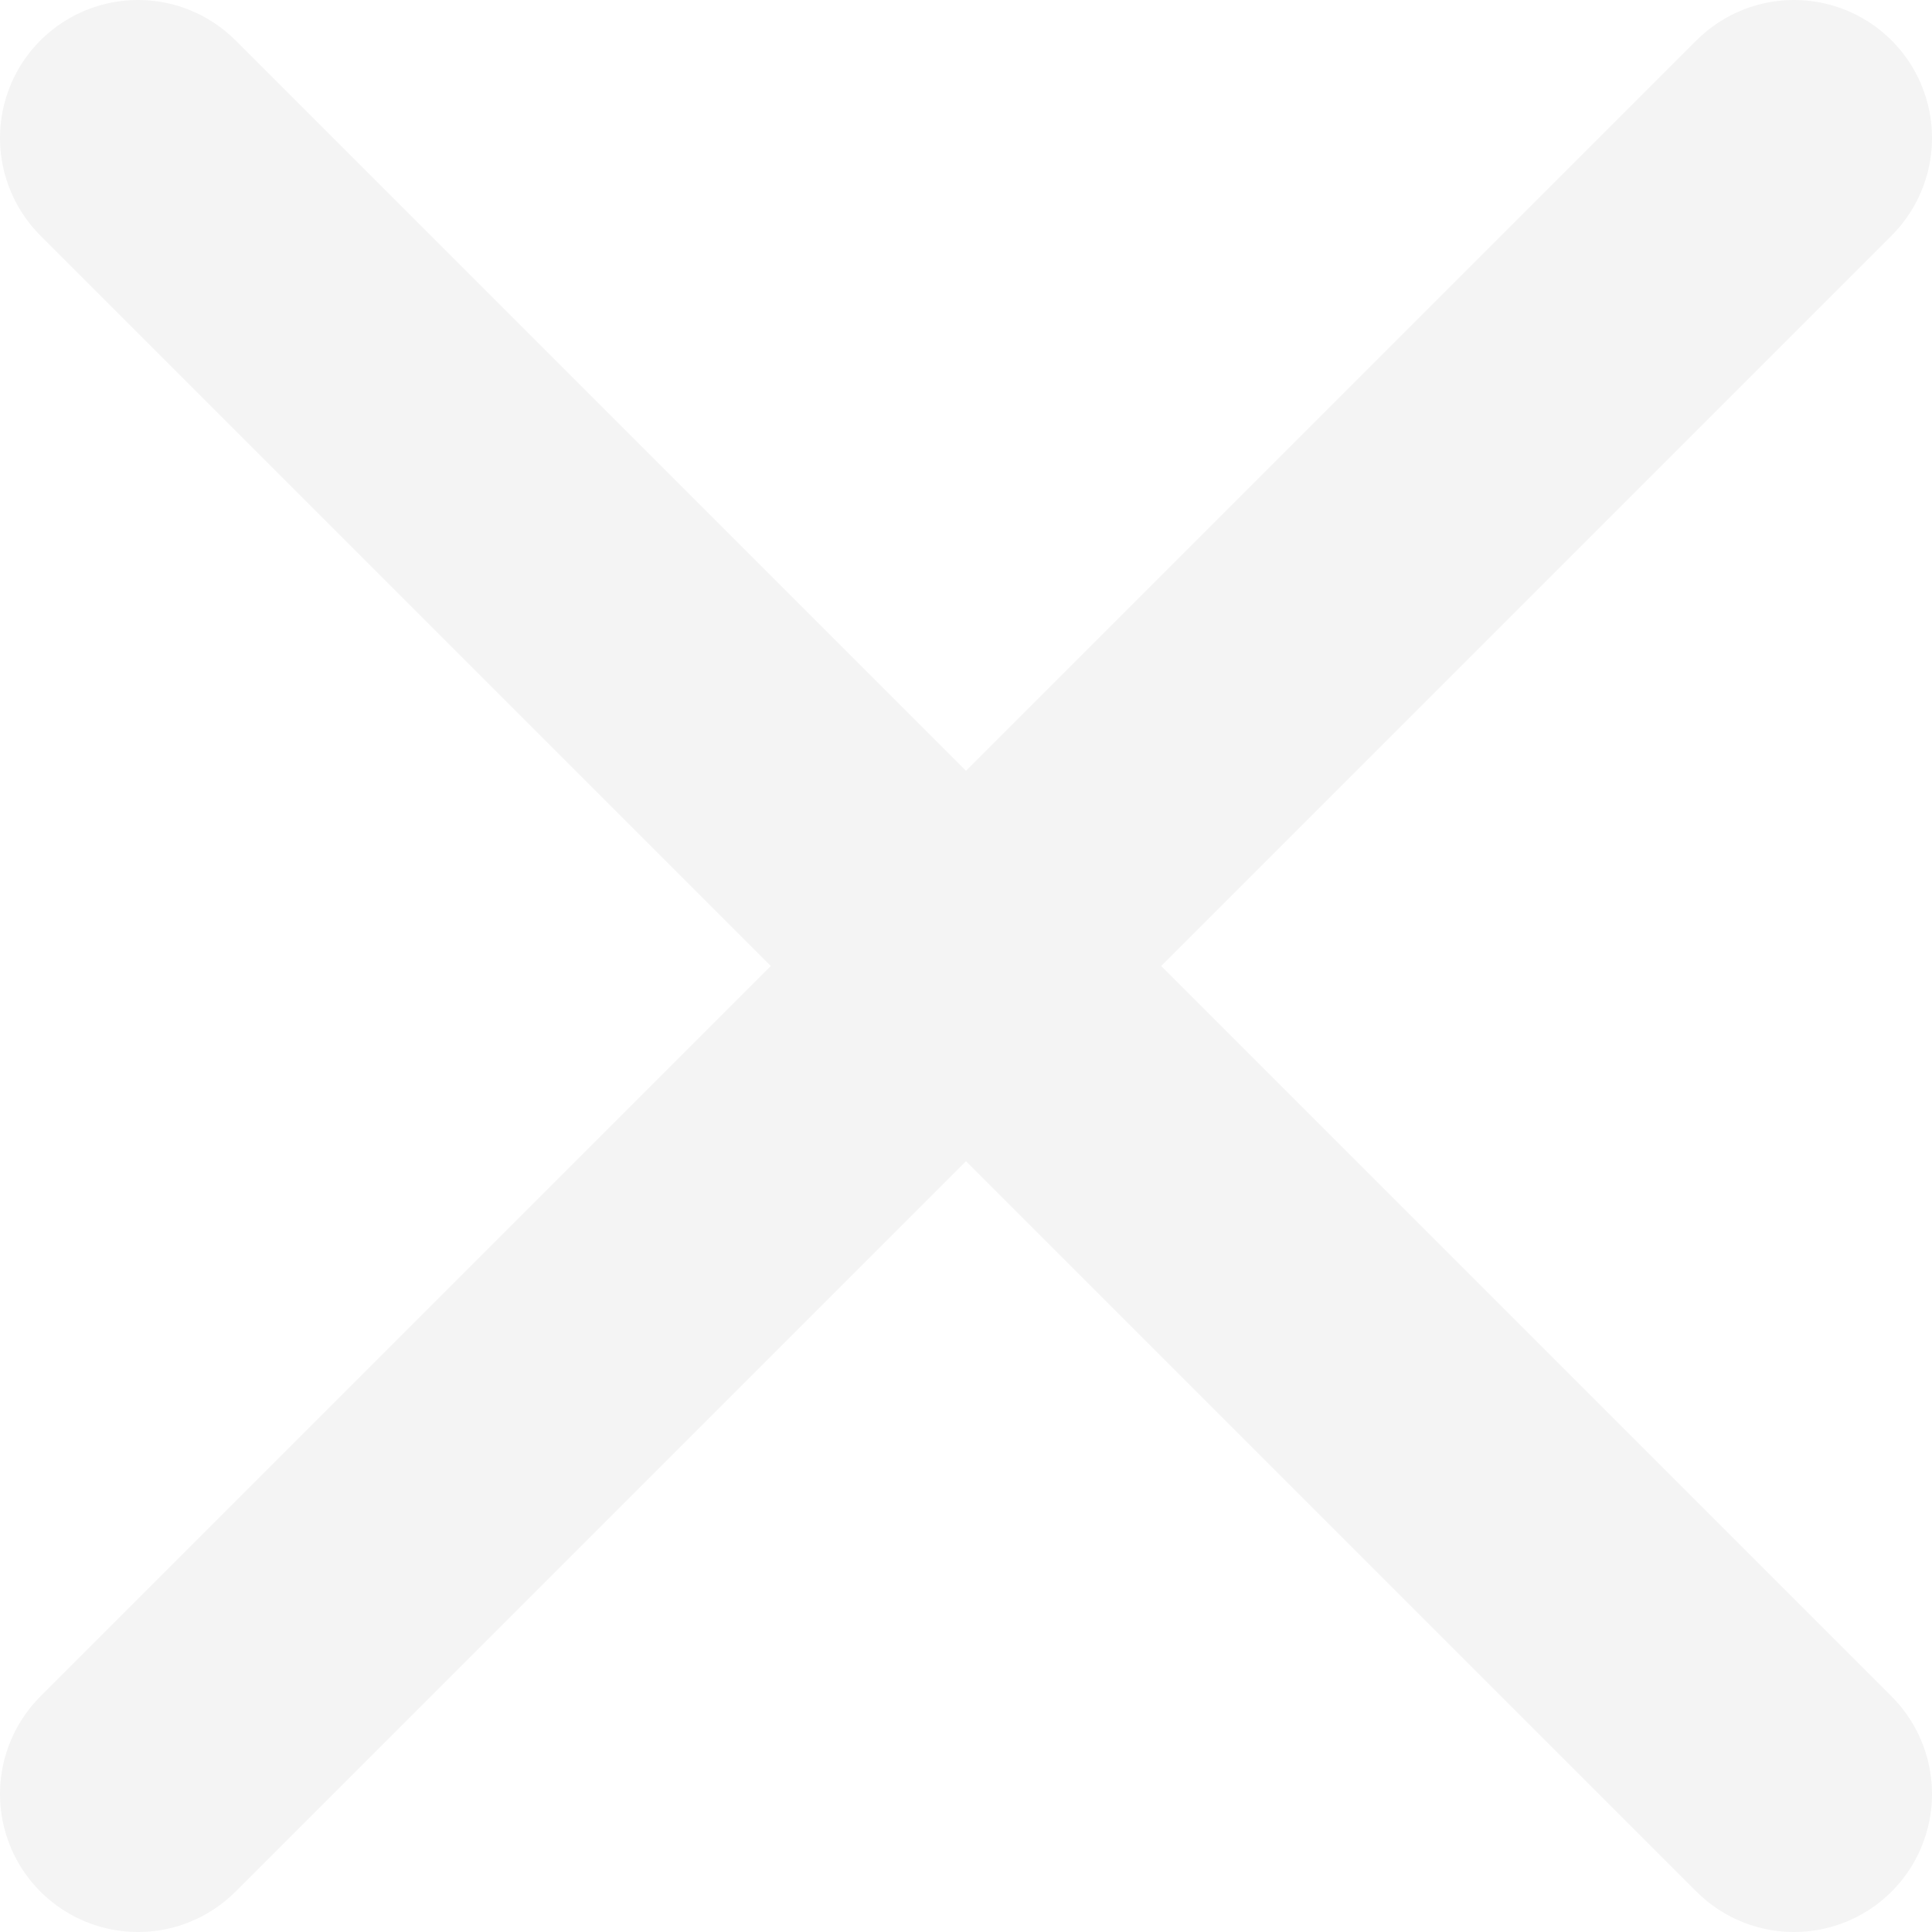
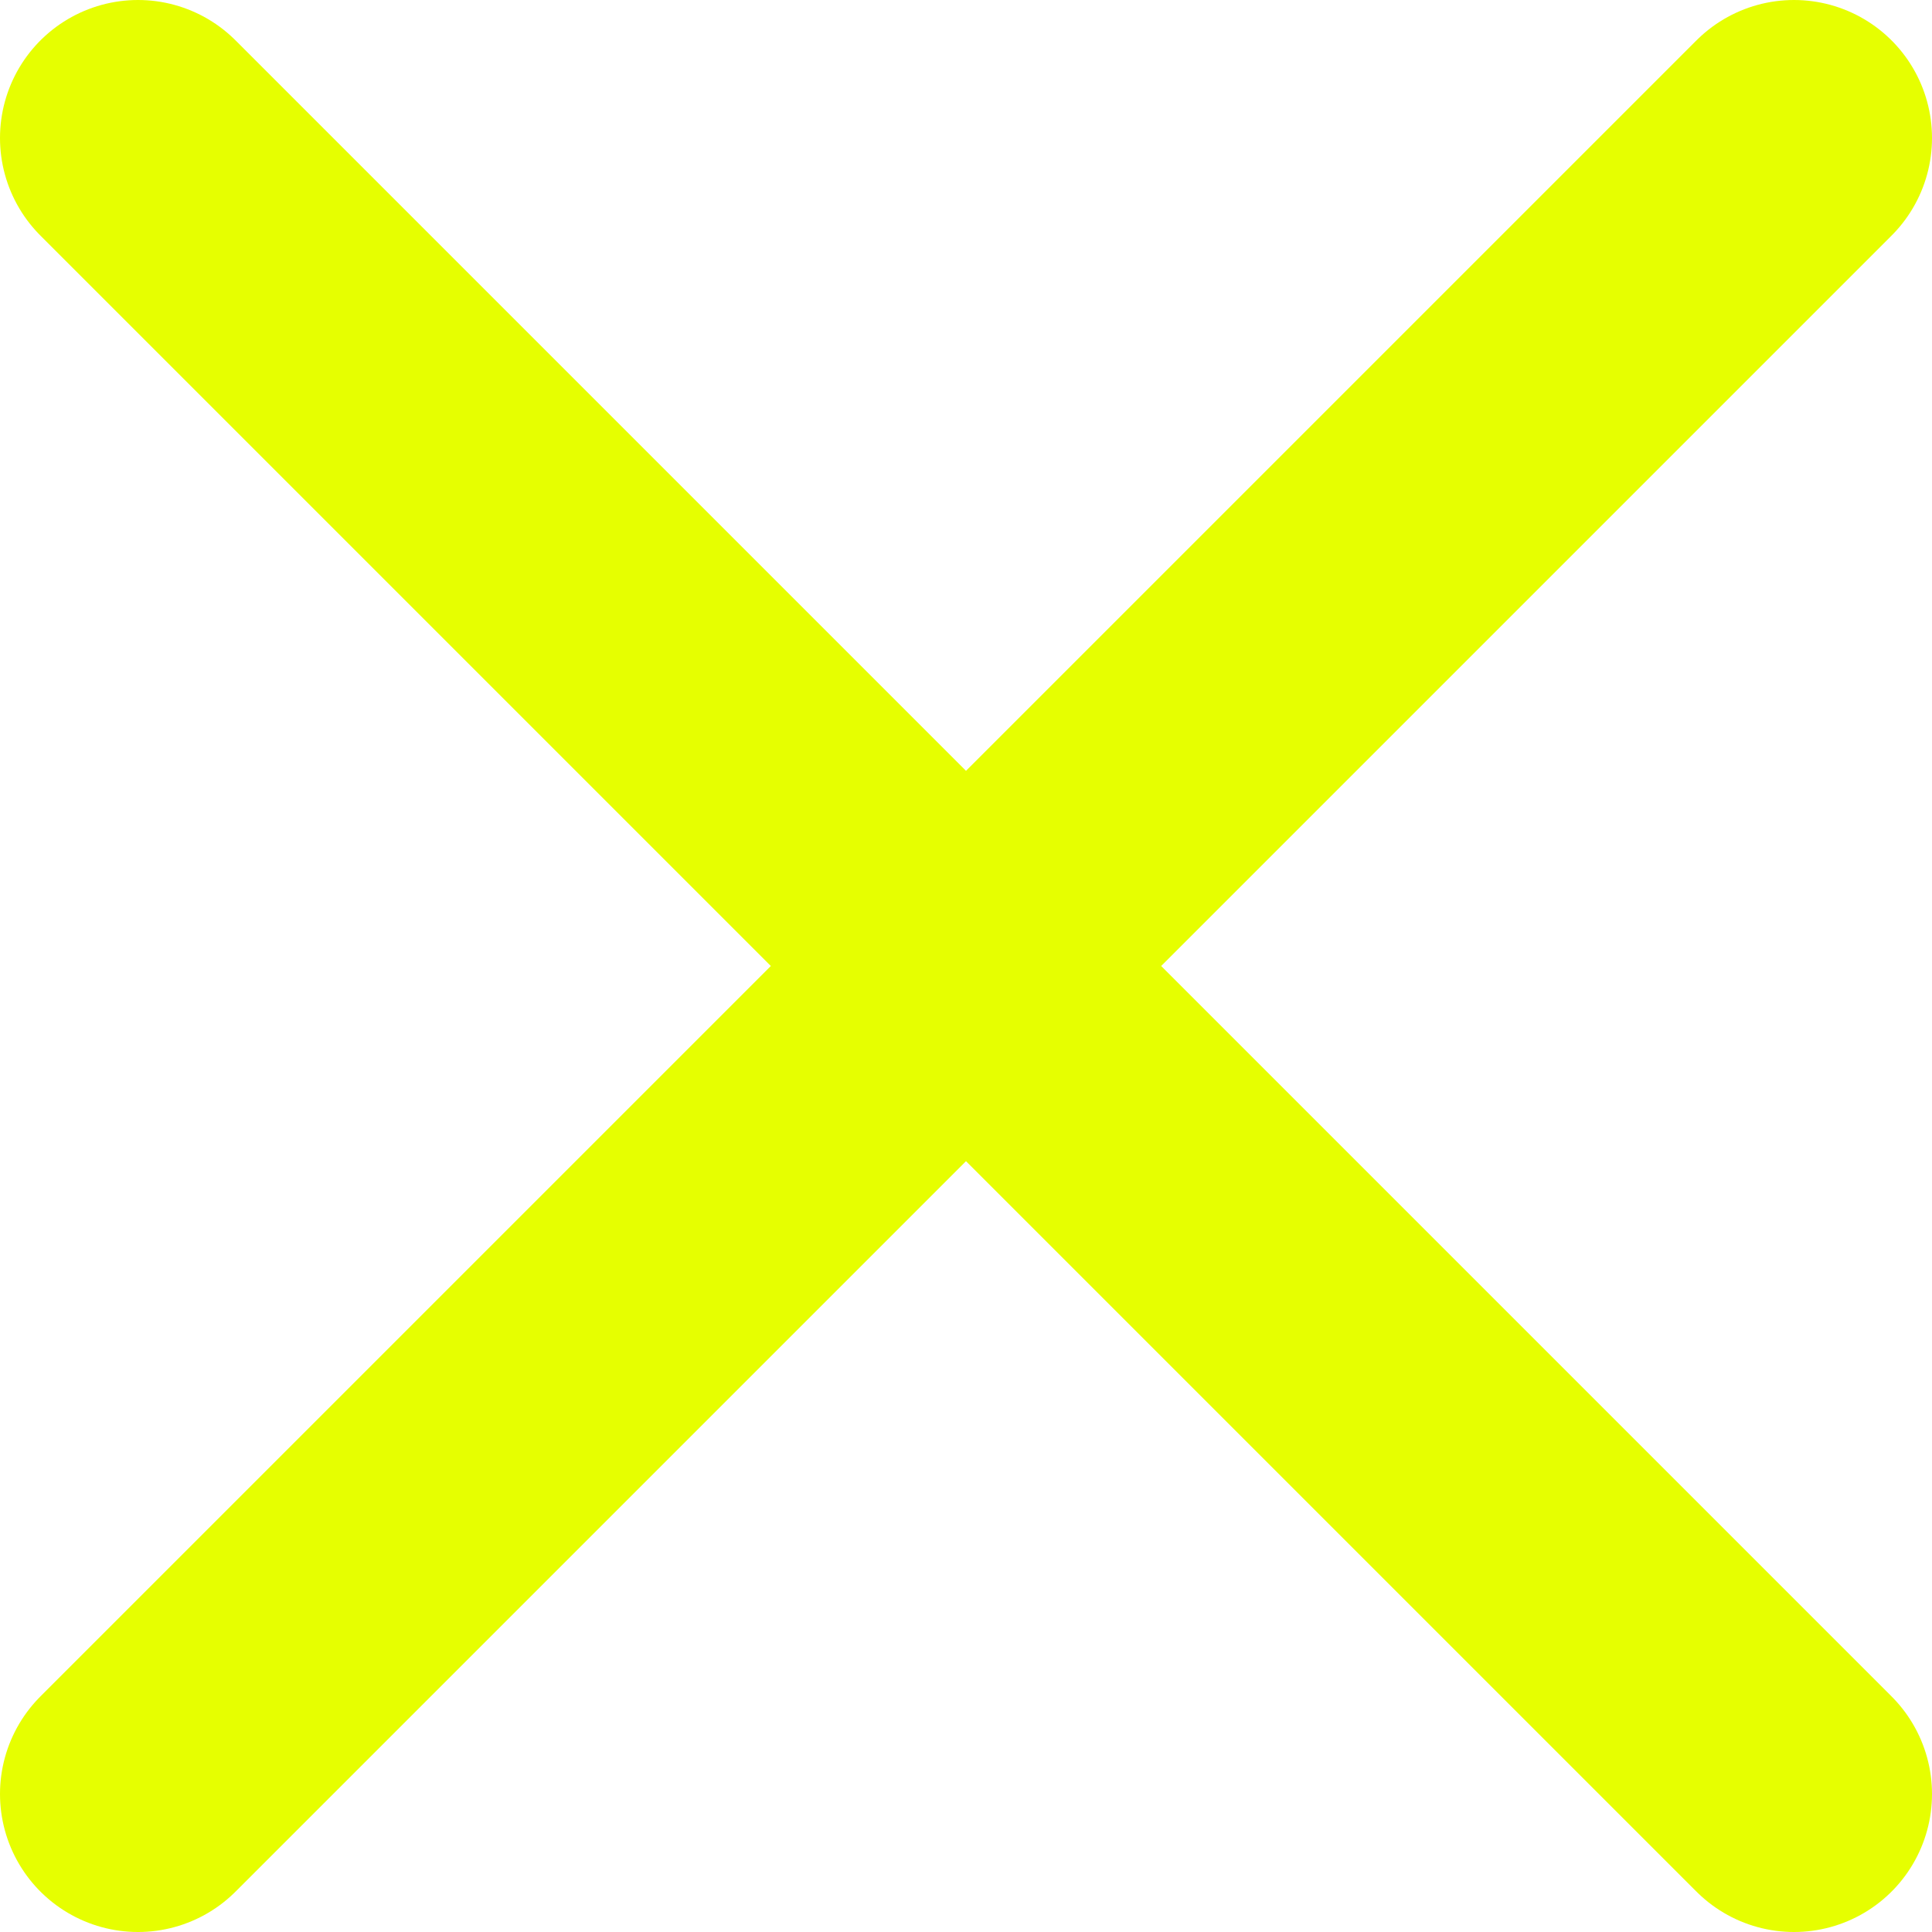
<svg xmlns="http://www.w3.org/2000/svg" width="112" height="112" viewBox="0 0 112 112" fill="none" color="#e6ff00">
-   <path d="M104 104L8 8M104 8L8 104" stroke="#F4F4F4" stroke-width="16" stroke-linecap="round" stroke-linejoin="round" />
+   <path d="M104 104L8 8M104 8L8 104" stroke="#e6ff00" stroke-width="16" stroke-linecap="round" stroke-linejoin="round" />
</svg>
